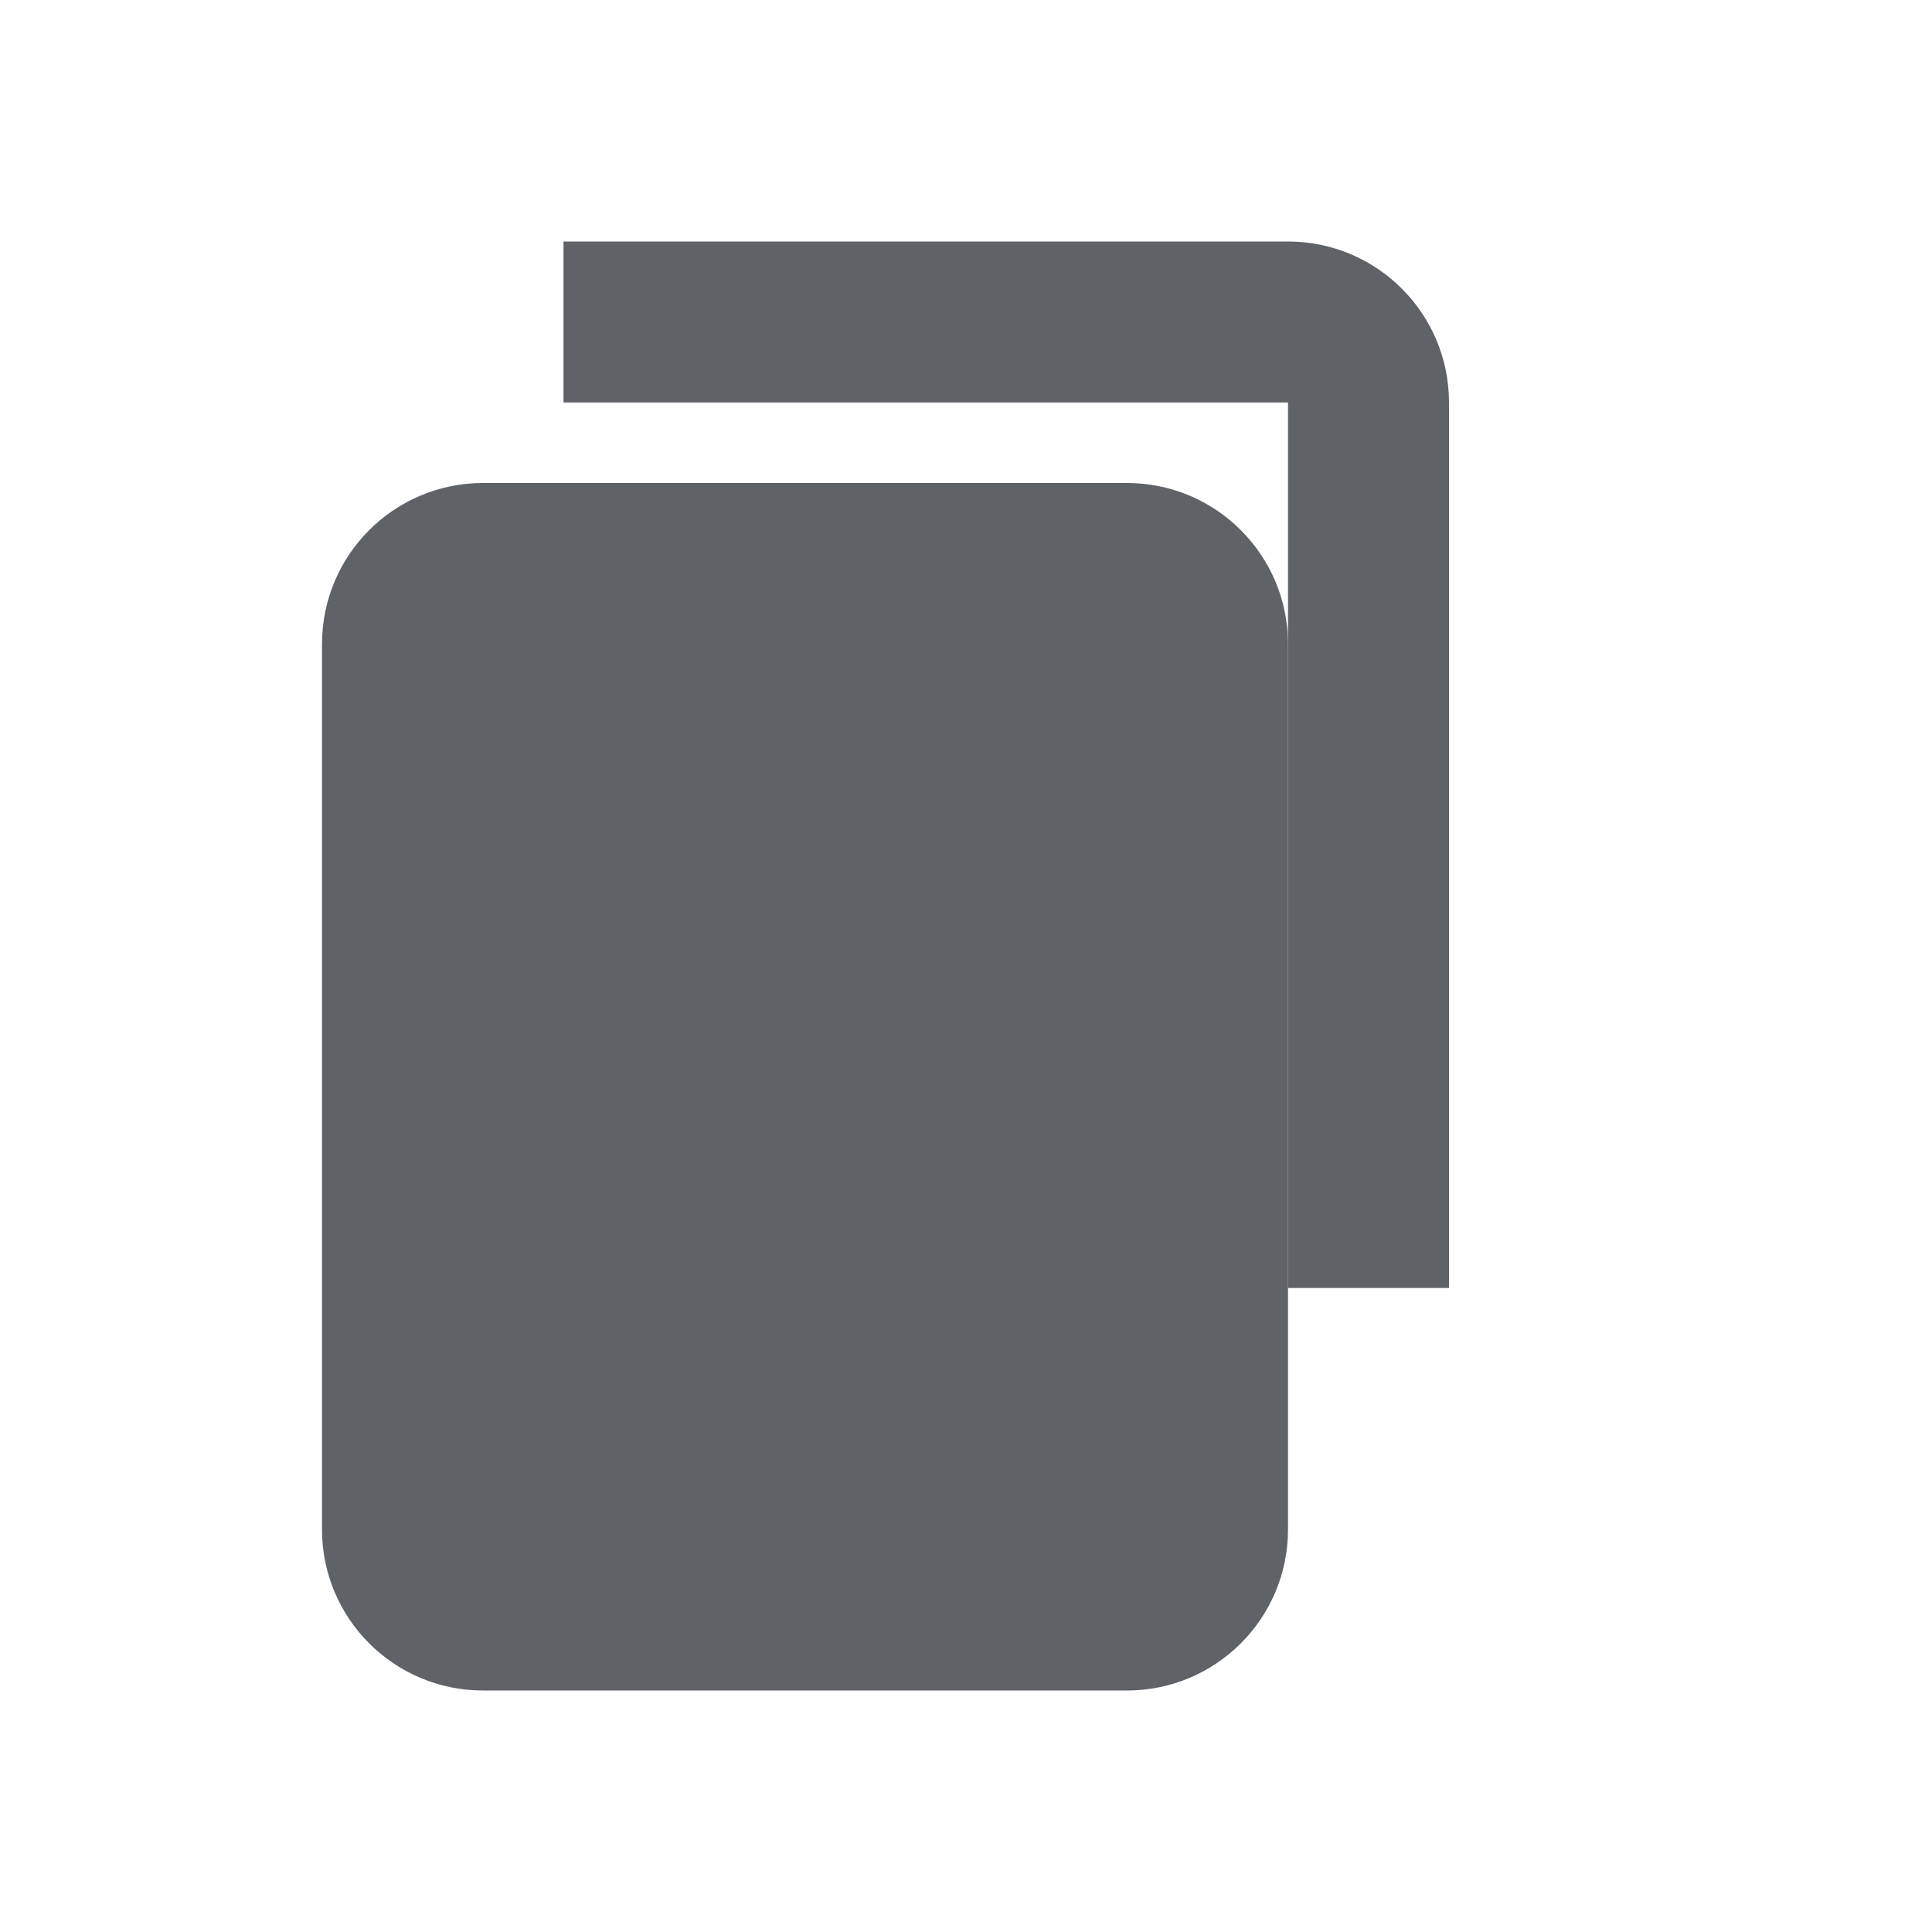
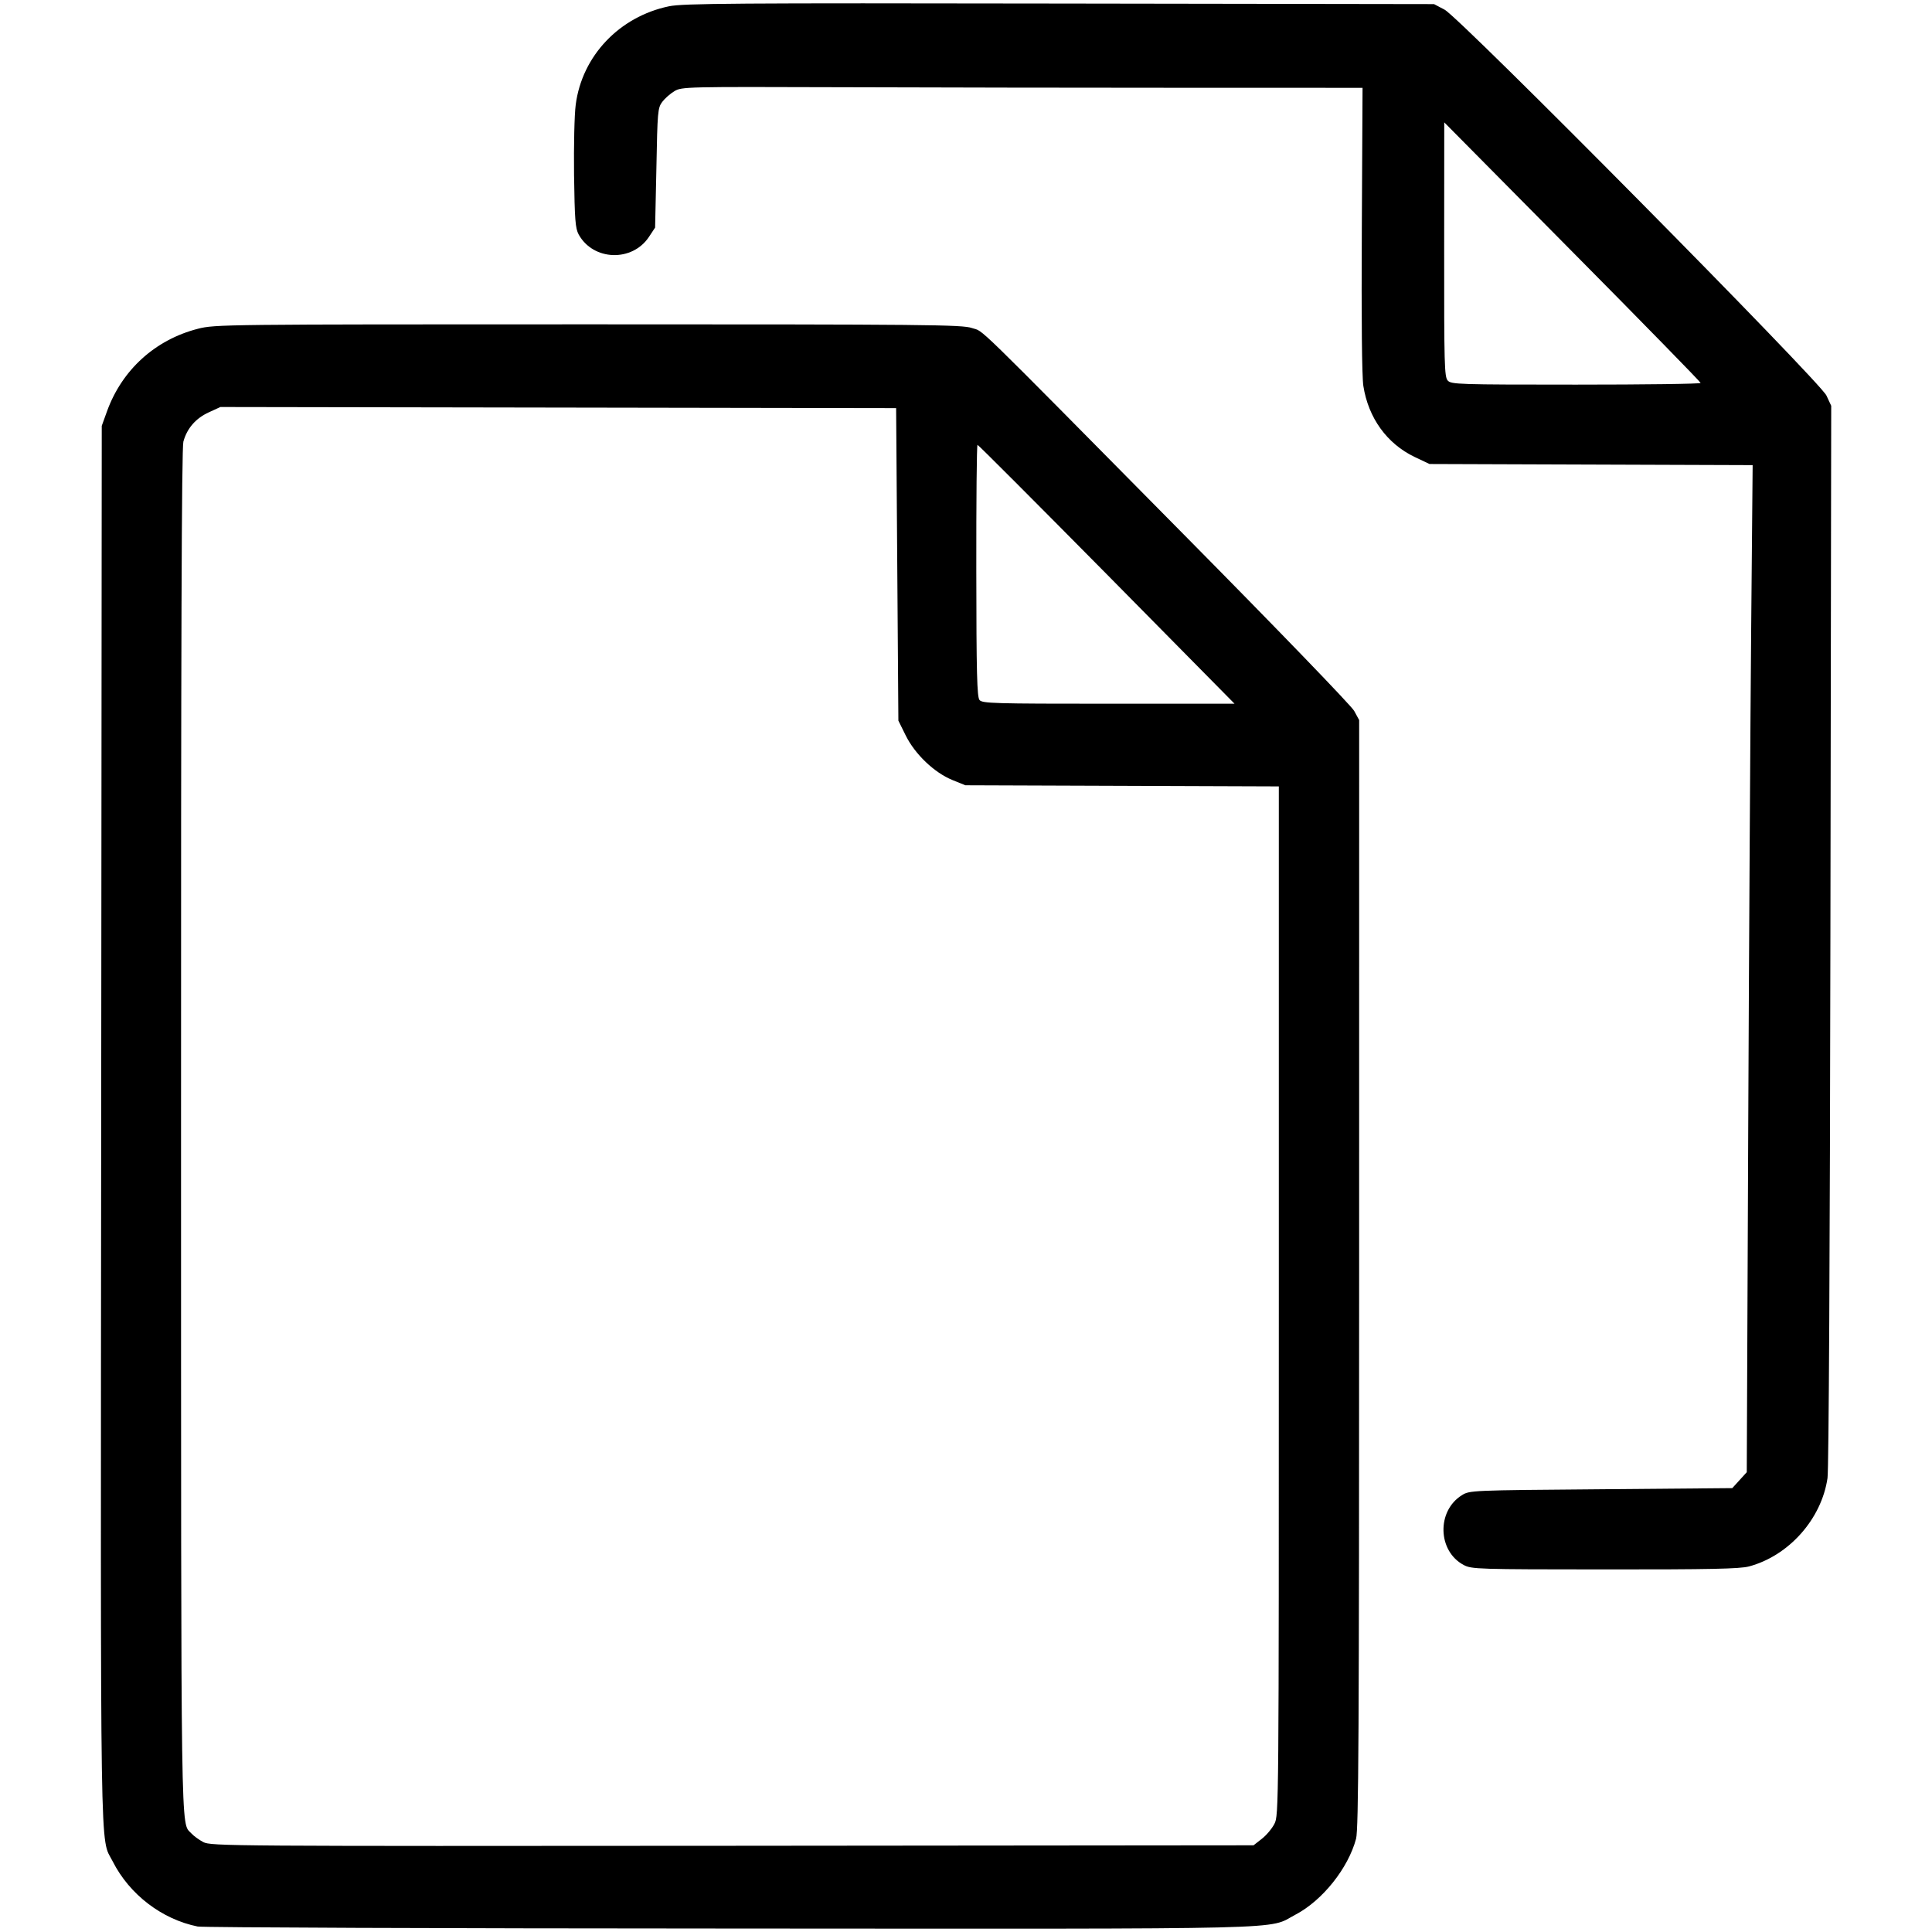
- <svg xmlns="http://www.w3.org/2000/svg" width="24" height="24" viewBox="0 0 24 24">
-   <g fill="#5F6368">
-     <path d="M7 3h9a2 2 0 0 1 2 2v11h-2V5H7V3z" />
-     <path d="M4 8a2 2 0 0 1 2-2h8a2 2 0 0 1 2 2v11a2 2 0 0 1-2 2H6a2 2 0 0 1-2-2V8z" />
+ <svg xmlns="http://www.w3.org/2000/svg" width="24" height="24" viewBox="0 0 24 24" version="1.1" id="svg1" xml:space="preserve">
+   <defs id="defs1" />
+   <g id="layer1">
+     <path style="fill:#000000;stroke-width:0.028" d="M 2.456,23.932 C 2.011,23.842 1.609,23.535 1.4,23.123 1.24,22.807 1.249,23.406 1.257,13.962 L 1.264,5.29 1.329,5.11 C 1.515,4.595 1.928,4.22 2.459,4.084 2.668,4.03 2.783,4.029 7.307,4.029 c 4.223,0 4.646,0.004 4.767,0.046 0.158,0.054 -0.063,-0.162 2.622,2.555 1.174,1.187 2.09,2.136 2.126,2.201 l 0.062,0.114 -3.31e-4,6.877 c -2.74e-4,5.726 -0.007,6.901 -0.038,7.019 -0.097,0.366 -0.418,0.768 -0.752,0.943 -0.363,0.19 0.164,0.177 -7.029,0.173 C 5.492,23.956 2.517,23.944 2.456,23.932 Z M 15.674,22.843 c 0.056,-0.043 0.127,-0.127 0.157,-0.186 0.055,-0.107 0.055,-0.173 0.055,-6.498 V 9.769 l -1.947,-0.007 -1.947,-0.007 -0.16,-0.065 C 11.607,9.599 11.366,9.369 11.251,9.136 l -0.091,-0.184 -0.014,-1.941 -0.014,-1.941 -4.197,-0.007 -4.197,-0.007 -0.144,0.066 c -0.162,0.074 -0.271,0.199 -0.316,0.364 -0.022,0.079 -0.03,2.534 -0.029,8.566 0.001,9.008 -0.006,8.576 0.128,8.723 0.028,0.031 0.095,0.08 0.148,0.108 0.094,0.05 0.312,0.051 6.572,0.046 l 6.475,-0.006 z M 13.749,7.134 C 12.875,6.25 12.153,5.526 12.143,5.526 c -0.01,0 -0.016,0.703 -0.015,1.562 0.001,1.28 0.009,1.57 0.04,1.608 0.035,0.042 0.181,0.046 1.603,0.046 h 1.565 z m 4.434,12.307 c -0.325,-0.172 -0.338,-0.671 -0.023,-0.867 0.096,-0.06 0.112,-0.061 1.728,-0.074 l 1.631,-0.014 0.09,-0.099 0.09,-0.099 0.018,-4.253 c 0.01,-2.339 0.027,-5.154 0.037,-6.255 l 0.018,-2.002 -2.007,-0.007 -2.007,-0.007 -0.186,-0.088 C 17.229,5.511 16.998,5.192 16.936,4.794 16.918,4.678 16.911,3.965 16.917,2.851 l 0.009,-1.76 -2.245,-5.188e-4 c -1.235,-2.882e-4 -3.137,-0.003 -4.227,-0.007 -1.938,-0.006 -1.984,-0.006 -2.076,0.049 -0.052,0.031 -0.12,0.091 -0.152,0.134 -0.055,0.074 -0.059,0.121 -0.072,0.82 L 8.138,2.827 8.062,2.942 C 7.853,3.258 7.368,3.24 7.188,2.912 7.147,2.836 7.139,2.729 7.131,2.172 7.127,1.815 7.135,1.422 7.152,1.299 7.231,0.694 7.694,0.206 8.311,0.078 8.486,0.042 9.111,0.037 13.163,0.044 l 4.651,0.007 0.131,0.069 c 0.194,0.103 4.663,4.619 4.744,4.794 l 0.059,0.127 -0.01,6.57 c -0.006,3.936 -0.02,6.642 -0.036,6.75 -0.074,0.509 -0.481,0.966 -0.976,1.098 -0.114,0.03 -0.481,0.038 -1.792,0.037 -1.577,-8.5e-4 -1.654,-0.003 -1.751,-0.055 z M 21.126,4.757 C 21.125,4.745 20.409,4.012 19.533,3.128 l -1.592,-1.608 -0.001,1.578 c -0.001,1.431 0.003,1.583 0.044,1.629 0.043,0.048 0.129,0.051 1.594,0.051 0.851,0 1.548,-0.009 1.548,-0.021 z" id="path1" />
  </g>
</svg>
